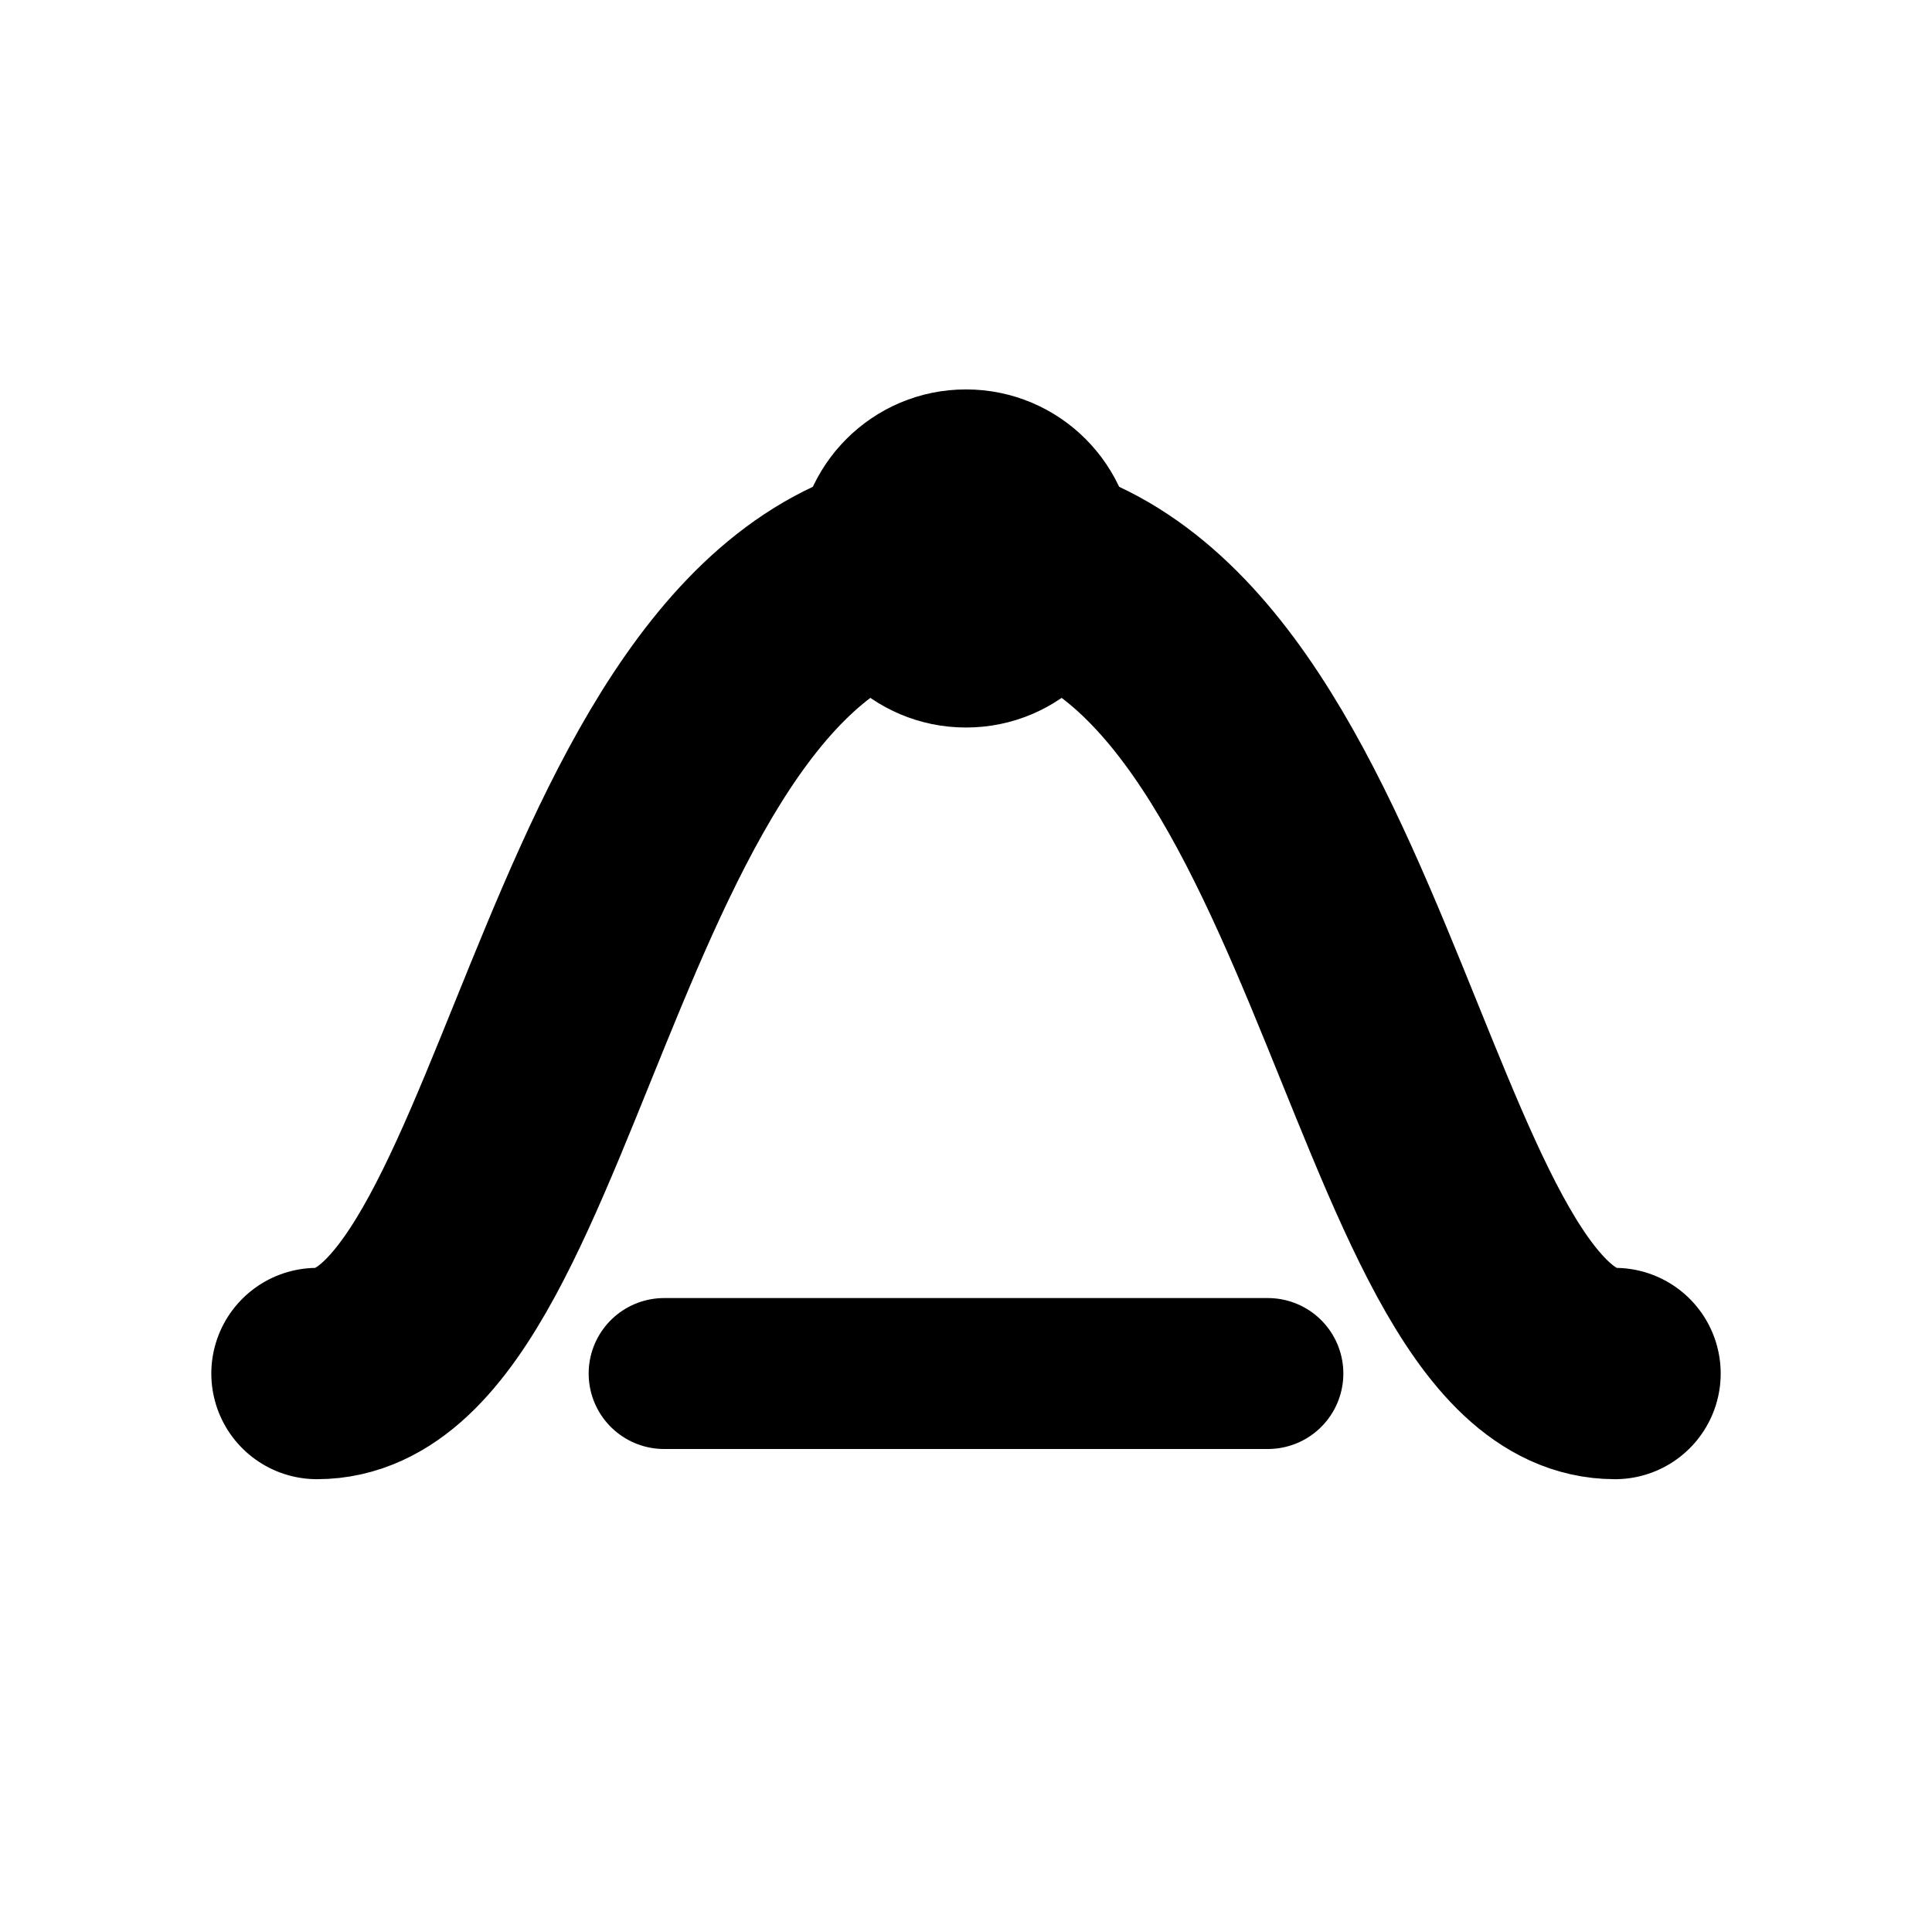
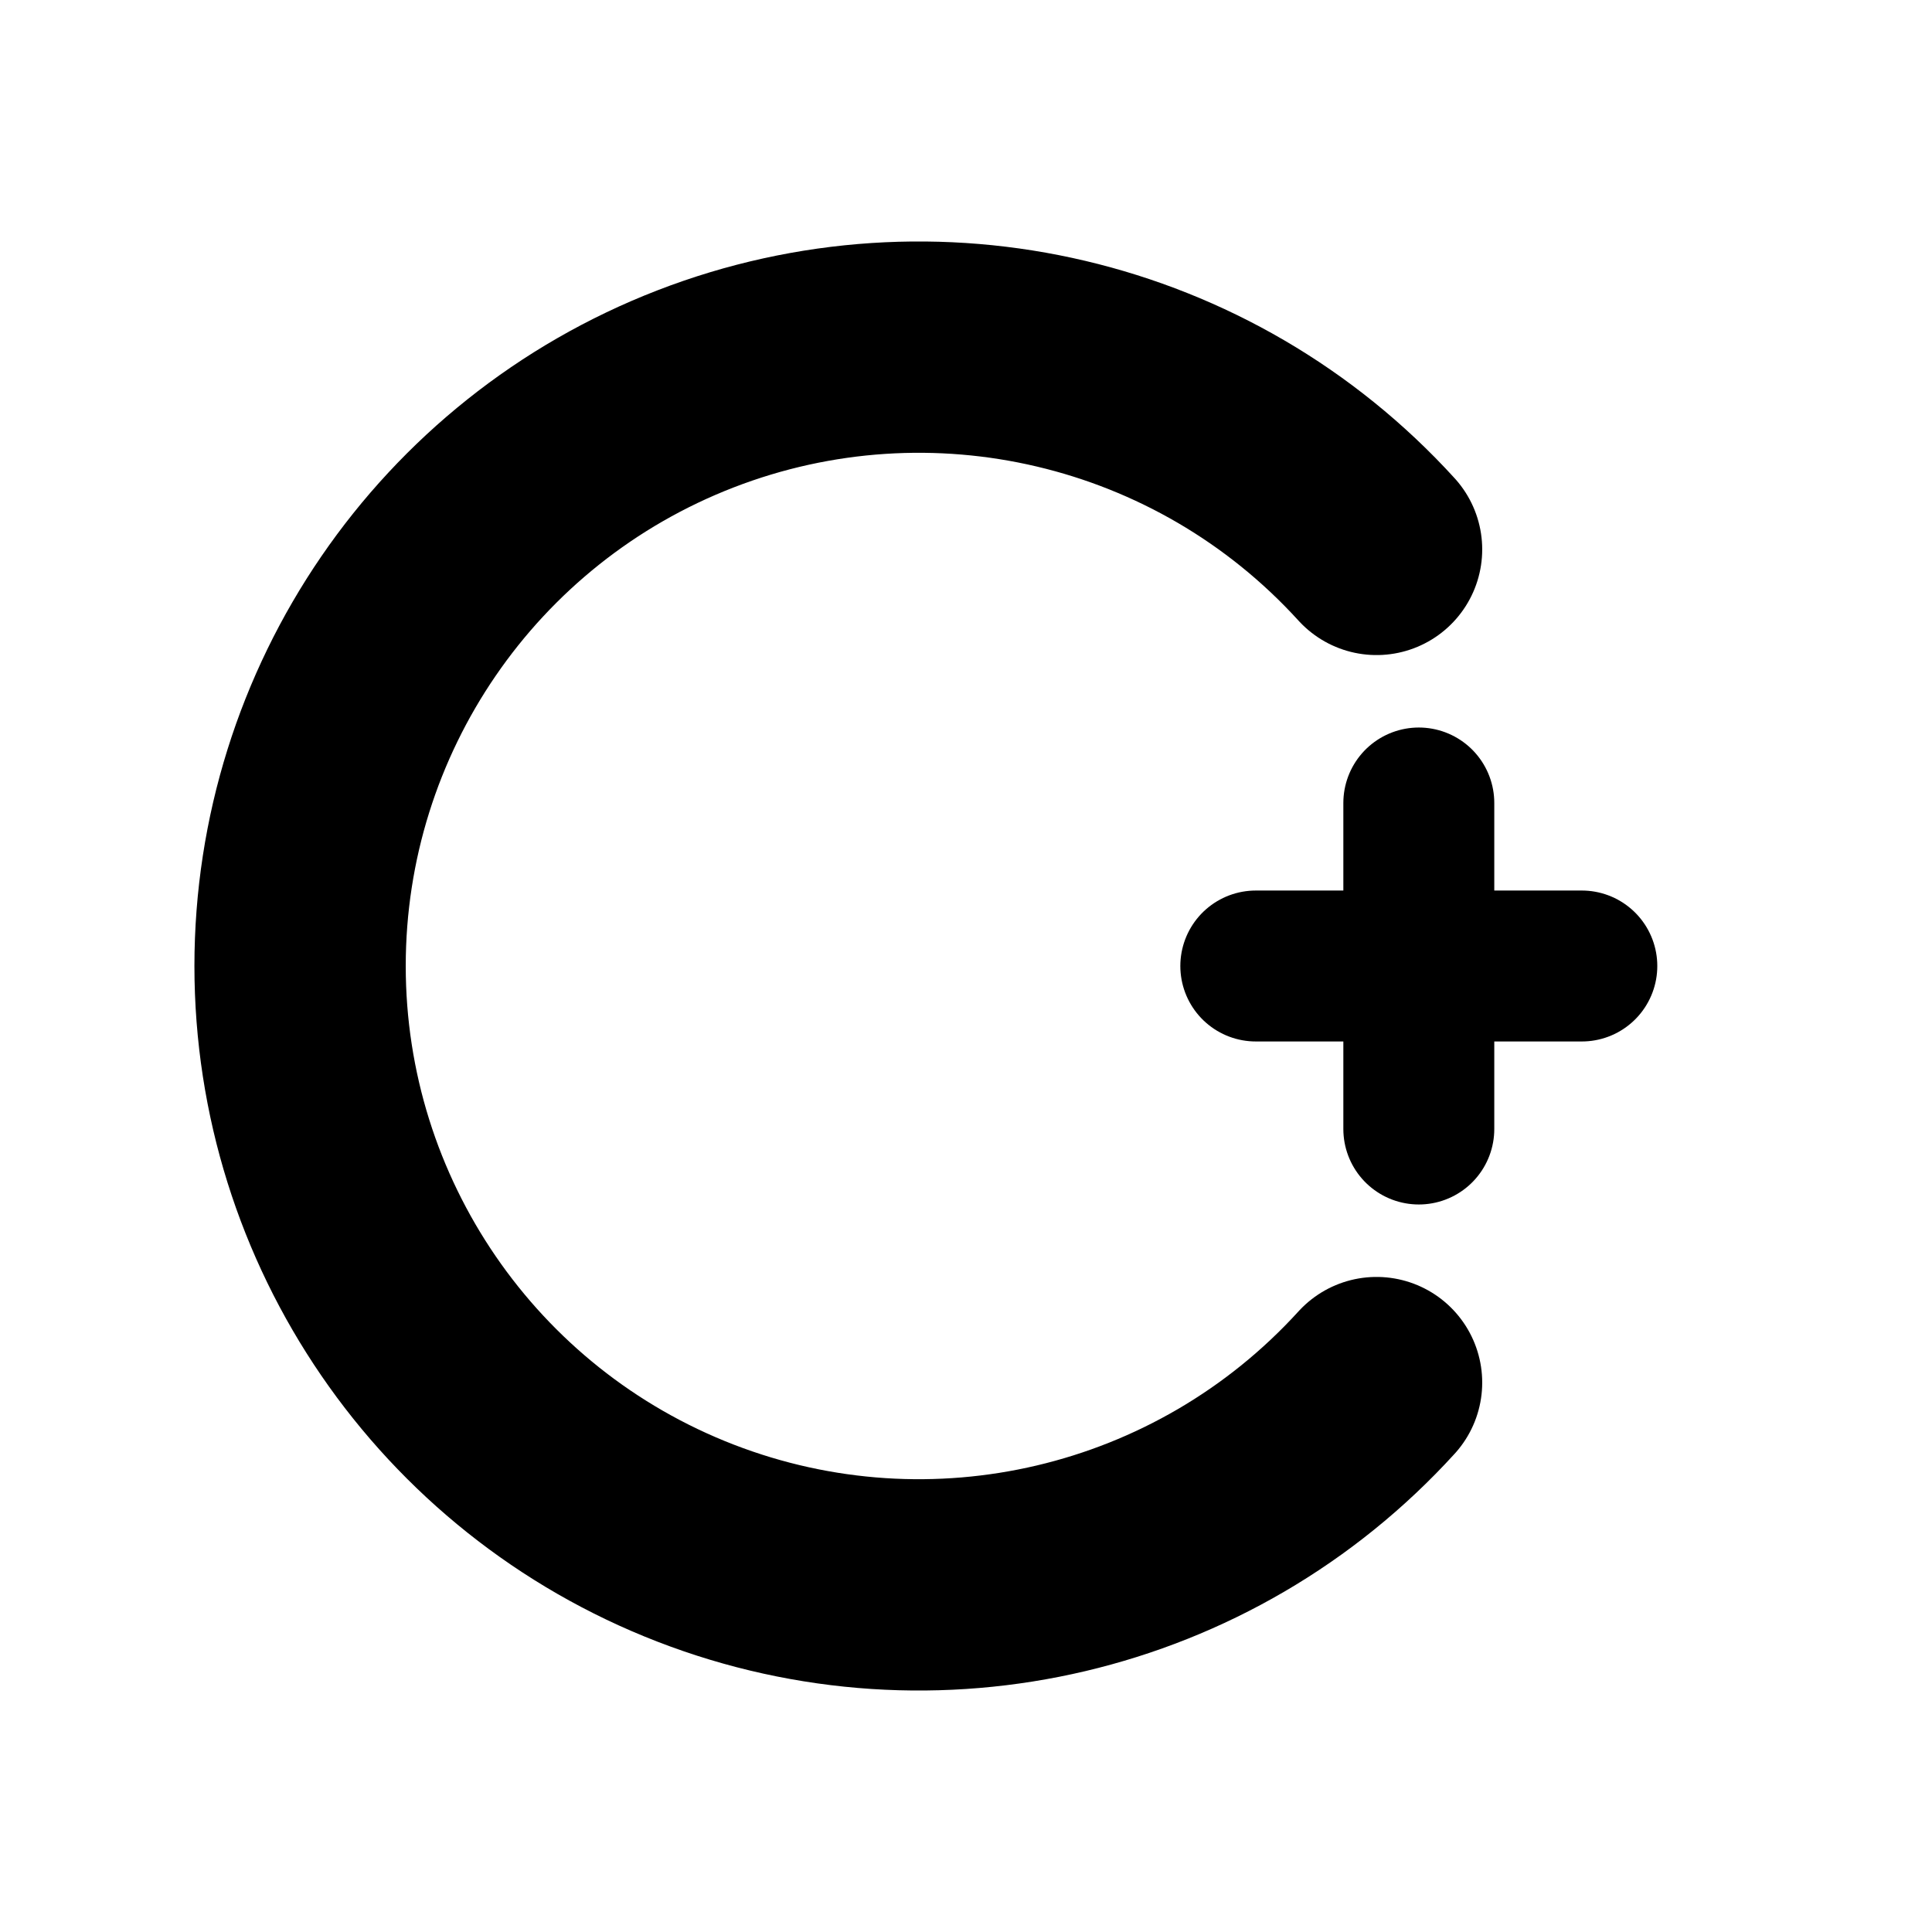
<svg xmlns="http://www.w3.org/2000/svg" viewBox="0 0 64 64" fill="none">
-   <path d="M10.5 45.5C18.2 45.5 19.2 18.5 32 18.5C44.8 18.5 45.8 45.5 53.5 45.5" stroke="#000000" stroke-width="7" stroke-linecap="round" />
-   <path d="M22 45.5H42" stroke="#000000" stroke-width="5" stroke-linecap="round" />
-   <circle cx="32" cy="18.5" r="5.6" fill="#000000" />
+   <path d="M45.6 18.2A20.5 20.5 0 1 0 45.6 45.8" stroke="#000000" stroke-width="7" stroke-linecap="round" />
+   <path d="M47 26.6V37.4M41.6 32H52.4" stroke="#000000" stroke-width="5" stroke-linecap="round" />
</svg>
